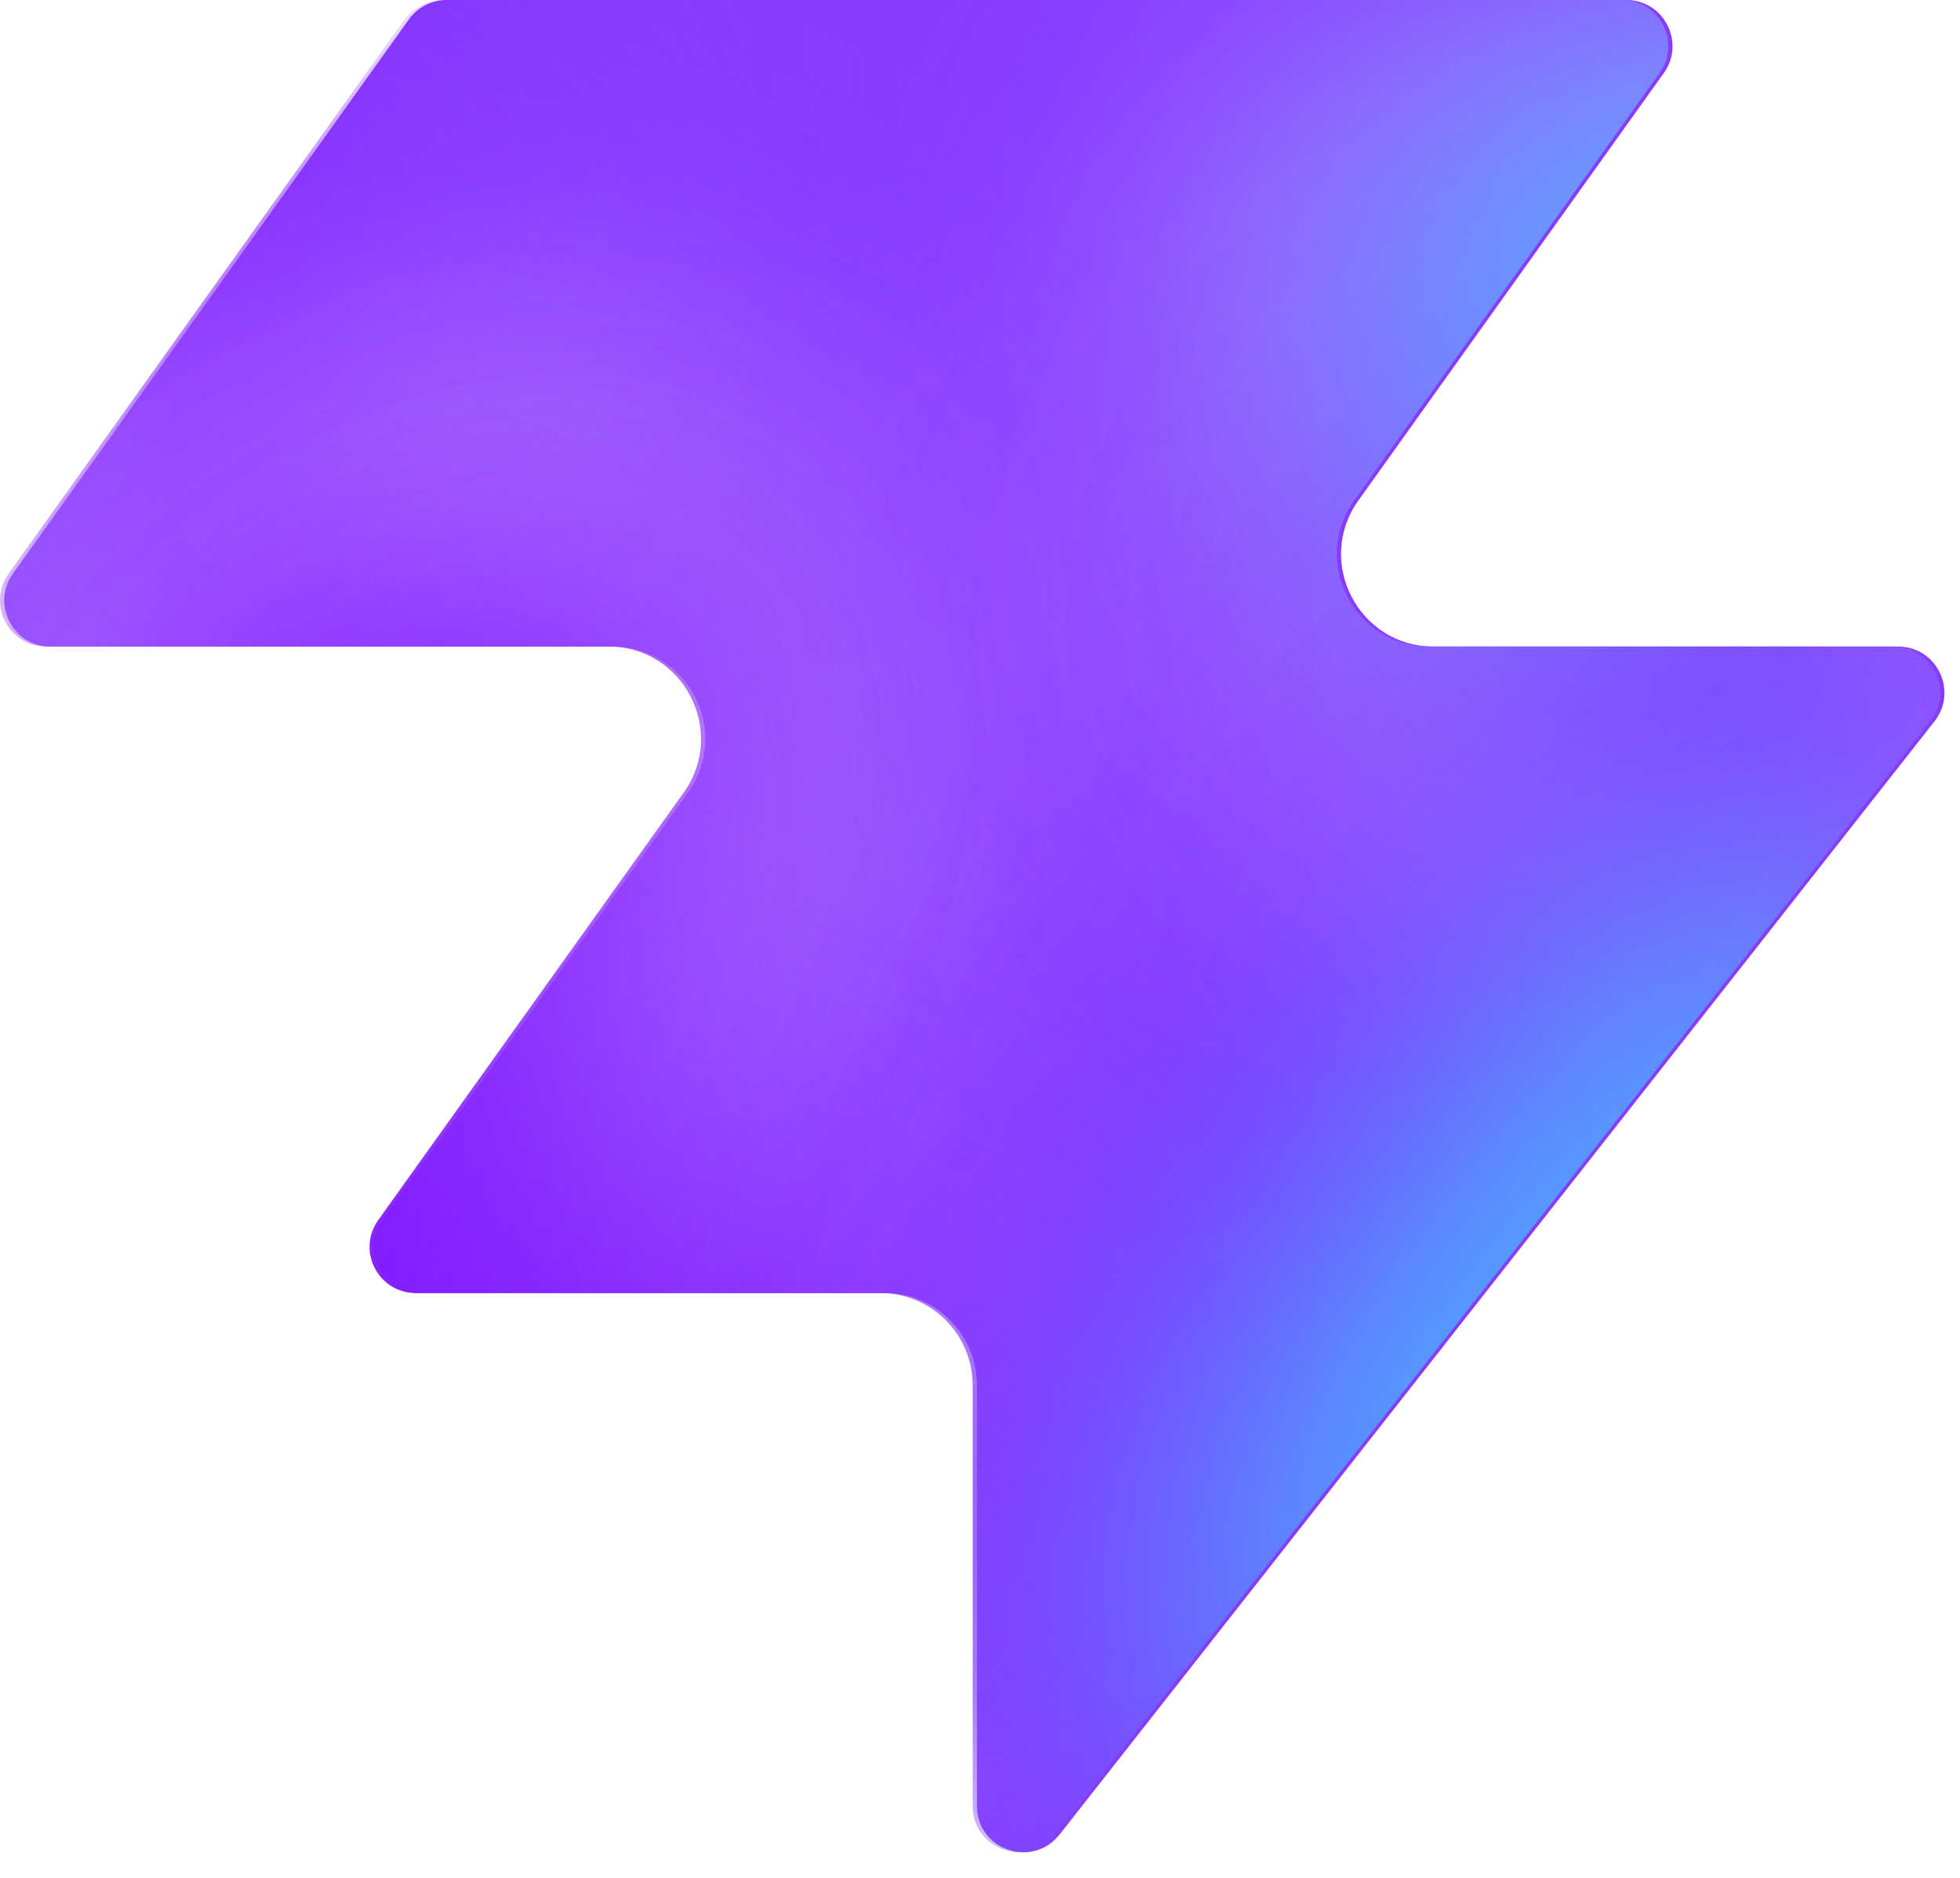
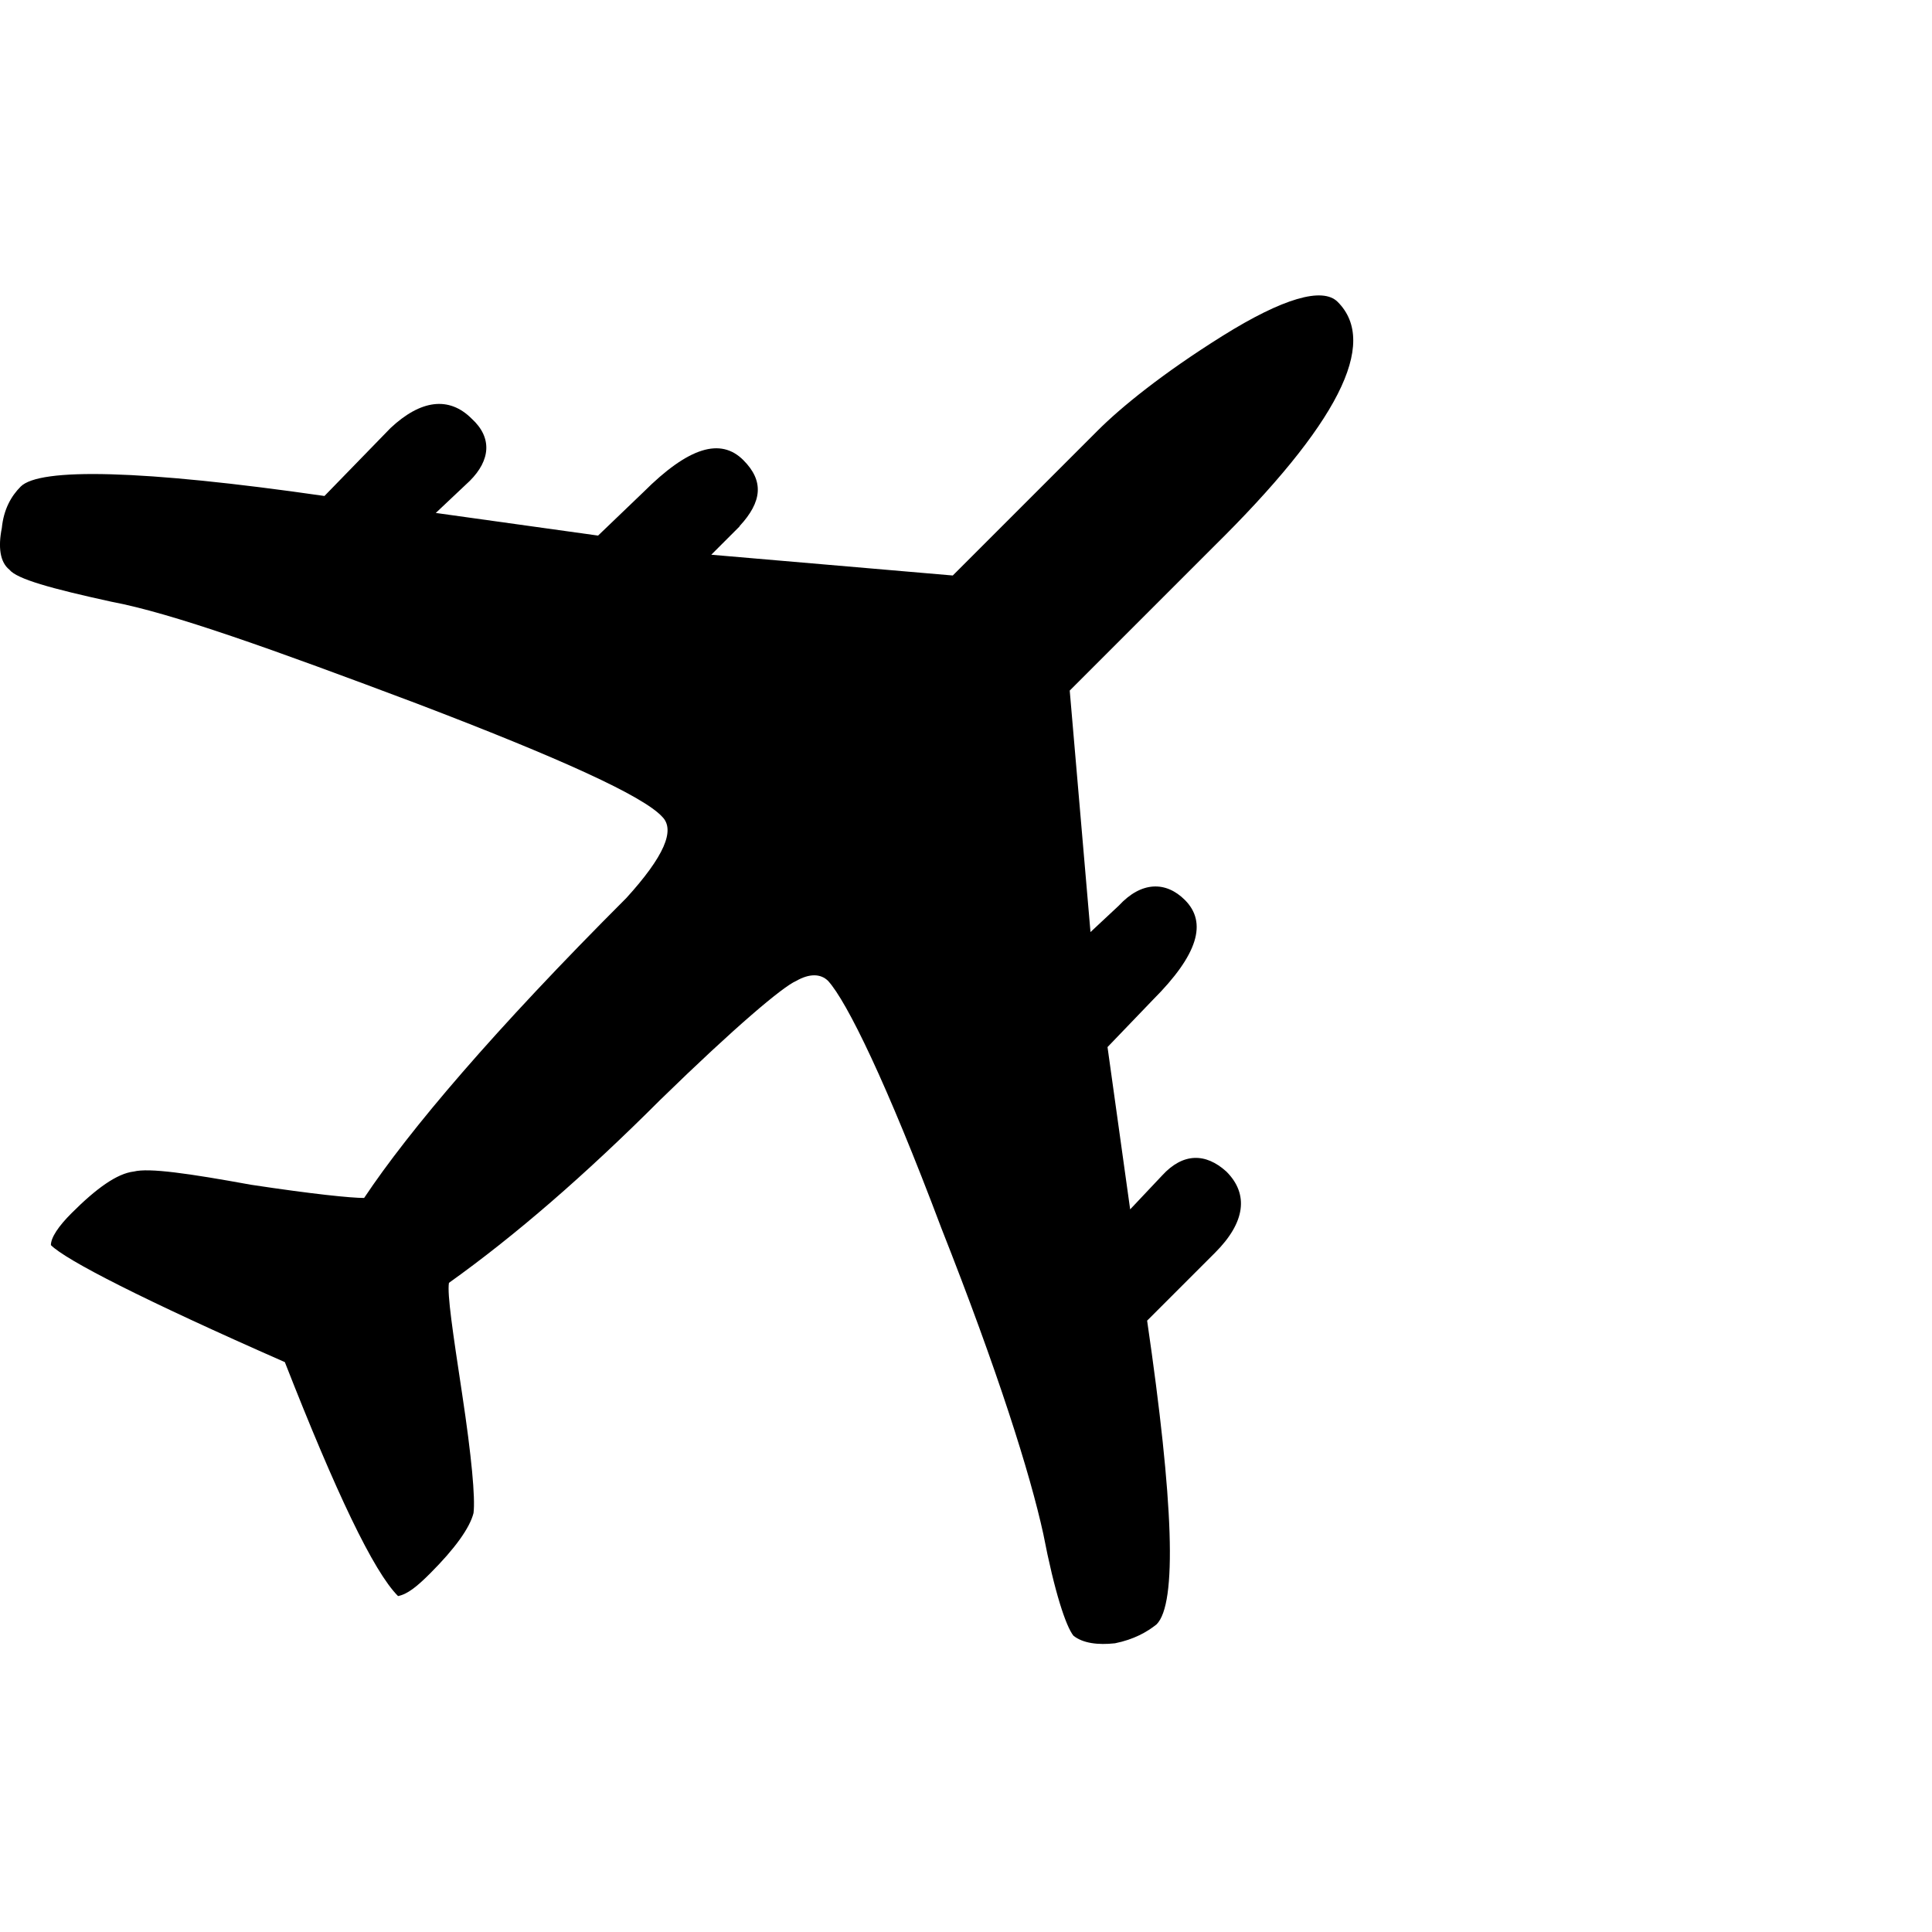
- <svg xmlns="http://www.w3.org/2000/svg" width="48" height="46" fill="none" viewBox="0 0 48 46">
-   <path fill="#863bff" d="M25.946 44.938c-.664.845-2.021.375-2.021-.698V33.937a2.26 2.26 0 0 0-2.262-2.262H10.287c-.92 0-1.456-1.04-.92-1.788l7.48-10.471c1.07-1.497 0-3.578-1.842-3.578H1.237c-.92 0-1.456-1.04-.92-1.788L10.013.474c.214-.297.556-.474.92-.474h28.894c.92 0 1.456 1.04.92 1.788l-7.48 10.471c-1.07 1.498 0 3.579 1.842 3.579h11.377c.943 0 1.473 1.088.89 1.83L25.947 44.94z" style="fill:#863bff;fill:color(display-p3 .525 .23 1);fill-opacity:1" />
-   <mask id="a" width="48" height="46" x="0" y="0" maskUnits="userSpaceOnUse" style="mask-type:alpha">
-     <path fill="#000" d="M25.842 44.938c-.664.844-2.021.375-2.021-.698V33.937a2.26 2.26 0 0 0-2.262-2.262H10.183c-.92 0-1.456-1.04-.92-1.788l7.48-10.471c1.07-1.498 0-3.579-1.842-3.579H1.133c-.92 0-1.456-1.04-.92-1.787L9.91.473c.214-.297.556-.474.92-.474h28.894c.92 0 1.456 1.04.92 1.788l-7.48 10.471c-1.07 1.498 0 3.578 1.842 3.578h11.377c.943 0 1.473 1.088.89 1.832L25.843 44.94z" style="fill:#000;fill-opacity:1" />
-   </mask>
-   <g mask="url(#a)">
-     <g filter="url(#b)">
-       <ellipse cx="5.508" cy="14.704" fill="#ede6ff" rx="5.508" ry="14.704" style="fill:#ede6ff;fill:color(display-p3 .927 .903 1);fill-opacity:1" transform="matrix(.00324 1 1 -.00324 -4.47 31.516)" />
-     </g>
-     <g filter="url(#c)">
-       <ellipse cx="10.399" cy="29.851" fill="#ede6ff" rx="10.399" ry="29.851" style="fill:#ede6ff;fill:color(display-p3 .927 .903 1);fill-opacity:1" transform="matrix(.00324 1 1 -.00324 -39.328 7.883)" />
-     </g>
-     <g filter="url(#d)">
-       <ellipse cx="5.508" cy="30.487" fill="#7e14ff" rx="5.508" ry="30.487" style="fill:#7e14ff;fill:color(display-p3 .492 .077 1);fill-opacity:1" transform="rotate(89.814 -25.913 -14.639)scale(1 -1)" />
-     </g>
-     <g filter="url(#e)">
-       <ellipse cx="5.508" cy="30.599" fill="#7e14ff" rx="5.508" ry="30.599" style="fill:#7e14ff;fill:color(display-p3 .492 .077 1);fill-opacity:1" transform="rotate(89.814 -32.644 -3.334)scale(1 -1)" />
-     </g>
-     <g filter="url(#f)">
-       <ellipse cx="5.508" cy="30.599" fill="#7e14ff" rx="5.508" ry="30.599" style="fill:#7e14ff;fill:color(display-p3 .492 .077 1);fill-opacity:1" transform="matrix(.00324 1 1 -.00324 -34.34 30.47)" />
-     </g>
-     <g filter="url(#g)">
-       <ellipse cx="14.072" cy="22.078" fill="#ede6ff" rx="14.072" ry="22.078" style="fill:#ede6ff;fill:color(display-p3 .927 .903 1);fill-opacity:1" transform="rotate(93.35 24.506 48.493)scale(-1 1)" />
-     </g>
-     <g filter="url(#h)">
-       <ellipse cx="3.47" cy="21.501" fill="#7e14ff" rx="3.47" ry="21.501" style="fill:#7e14ff;fill:color(display-p3 .492 .077 1);fill-opacity:1" transform="rotate(89.009 28.708 47.59)scale(-1 1)" />
-     </g>
-     <g filter="url(#i)">
-       <ellipse cx="3.47" cy="21.501" fill="#7e14ff" rx="3.47" ry="21.501" style="fill:#7e14ff;fill:color(display-p3 .492 .077 1);fill-opacity:1" transform="rotate(89.009 28.708 47.59)scale(-1 1)" />
-     </g>
-     <g filter="url(#j)">
-       <ellipse cx=".387" cy="8.972" fill="#7e14ff" rx="4.407" ry="29.108" style="fill:#7e14ff;fill:color(display-p3 .492 .077 1);fill-opacity:1" transform="rotate(39.51 .387 8.972)" />
-     </g>
-     <g filter="url(#k)">
-       <ellipse cx="47.523" cy="-6.092" fill="#7e14ff" rx="4.407" ry="29.108" style="fill:#7e14ff;fill:color(display-p3 .492 .077 1);fill-opacity:1" transform="rotate(37.892 47.523 -6.092)" />
-     </g>
-     <g filter="url(#l)">
-       <ellipse cx="41.412" cy="6.333" fill="#47bfff" rx="5.971" ry="9.665" style="fill:#47bfff;fill:color(display-p3 .28 .748 1);fill-opacity:1" transform="rotate(37.892 41.412 6.333)" />
-     </g>
-     <g filter="url(#m)">
-       <ellipse cx="-1.879" cy="38.332" fill="#7e14ff" rx="4.407" ry="29.108" style="fill:#7e14ff;fill:color(display-p3 .492 .077 1);fill-opacity:1" transform="rotate(37.892 -1.88 38.332)" />
-     </g>
-     <g filter="url(#n)">
-       <ellipse cx="-1.879" cy="38.332" fill="#7e14ff" rx="4.407" ry="29.108" style="fill:#7e14ff;fill:color(display-p3 .492 .077 1);fill-opacity:1" transform="rotate(37.892 -1.88 38.332)" />
-     </g>
-     <g filter="url(#o)">
-       <ellipse cx="35.651" cy="29.907" fill="#7e14ff" rx="4.407" ry="29.108" style="fill:#7e14ff;fill:color(display-p3 .492 .077 1);fill-opacity:1" transform="rotate(37.892 35.651 29.907)" />
-     </g>
-     <g filter="url(#p)">
-       <ellipse cx="38.418" cy="32.4" fill="#47bfff" rx="5.971" ry="15.297" style="fill:#47bfff;fill:color(display-p3 .28 .748 1);fill-opacity:1" transform="rotate(37.892 38.418 32.4)" />
-     </g>
-   </g>
-   <defs>
-     <filter id="b" width="60.045" height="41.654" x="-19.77" y="16.149" color-interpolation-filters="sRGB" filterUnits="userSpaceOnUse">
-       <feFlood flood-opacity="0" result="BackgroundImageFix" />
-       <feBlend in="SourceGraphic" in2="BackgroundImageFix" result="shape" />
-       <feGaussianBlur result="effect1_foregroundBlur_2002_17158" stdDeviation="7.659" />
-     </filter>
-     <filter id="c" width="90.34" height="51.437" x="-54.613" y="-7.533" color-interpolation-filters="sRGB" filterUnits="userSpaceOnUse">
-       <feFlood flood-opacity="0" result="BackgroundImageFix" />
-       <feBlend in="SourceGraphic" in2="BackgroundImageFix" result="shape" />
-       <feGaussianBlur result="effect1_foregroundBlur_2002_17158" stdDeviation="7.659" />
-     </filter>
-     <filter id="d" width="79.355" height="29.4" x="-49.64" y="2.03" color-interpolation-filters="sRGB" filterUnits="userSpaceOnUse">
-       <feFlood flood-opacity="0" result="BackgroundImageFix" />
-       <feBlend in="SourceGraphic" in2="BackgroundImageFix" result="shape" />
-       <feGaussianBlur result="effect1_foregroundBlur_2002_17158" stdDeviation="4.596" />
-     </filter>
-     <filter id="e" width="79.579" height="29.4" x="-45.045" y="20.029" color-interpolation-filters="sRGB" filterUnits="userSpaceOnUse">
-       <feFlood flood-opacity="0" result="BackgroundImageFix" />
-       <feBlend in="SourceGraphic" in2="BackgroundImageFix" result="shape" />
-       <feGaussianBlur result="effect1_foregroundBlur_2002_17158" stdDeviation="4.596" />
-     </filter>
-     <filter id="f" width="79.579" height="29.4" x="-43.513" y="21.178" color-interpolation-filters="sRGB" filterUnits="userSpaceOnUse">
-       <feFlood flood-opacity="0" result="BackgroundImageFix" />
-       <feBlend in="SourceGraphic" in2="BackgroundImageFix" result="shape" />
-       <feGaussianBlur result="effect1_foregroundBlur_2002_17158" stdDeviation="4.596" />
-     </filter>
-     <filter id="g" width="74.749" height="58.852" x="15.756" y="-17.901" color-interpolation-filters="sRGB" filterUnits="userSpaceOnUse">
-       <feFlood flood-opacity="0" result="BackgroundImageFix" />
-       <feBlend in="SourceGraphic" in2="BackgroundImageFix" result="shape" />
-       <feGaussianBlur result="effect1_foregroundBlur_2002_17158" stdDeviation="7.659" />
-     </filter>
-     <filter id="h" width="61.377" height="25.362" x="23.548" y="2.284" color-interpolation-filters="sRGB" filterUnits="userSpaceOnUse">
-       <feFlood flood-opacity="0" result="BackgroundImageFix" />
-       <feBlend in="SourceGraphic" in2="BackgroundImageFix" result="shape" />
-       <feGaussianBlur result="effect1_foregroundBlur_2002_17158" stdDeviation="4.596" />
-     </filter>
-     <filter id="i" width="61.377" height="25.362" x="23.548" y="2.284" color-interpolation-filters="sRGB" filterUnits="userSpaceOnUse">
-       <feFlood flood-opacity="0" result="BackgroundImageFix" />
-       <feBlend in="SourceGraphic" in2="BackgroundImageFix" result="shape" />
-       <feGaussianBlur result="effect1_foregroundBlur_2002_17158" stdDeviation="4.596" />
-     </filter>
-     <filter id="j" width="56.045" height="63.649" x="-27.636" y="-22.853" color-interpolation-filters="sRGB" filterUnits="userSpaceOnUse">
-       <feFlood flood-opacity="0" result="BackgroundImageFix" />
-       <feBlend in="SourceGraphic" in2="BackgroundImageFix" result="shape" />
-       <feGaussianBlur result="effect1_foregroundBlur_2002_17158" stdDeviation="4.596" />
-     </filter>
-     <filter id="k" width="54.814" height="64.646" x="20.116" y="-38.415" color-interpolation-filters="sRGB" filterUnits="userSpaceOnUse">
-       <feFlood flood-opacity="0" result="BackgroundImageFix" />
-       <feBlend in="SourceGraphic" in2="BackgroundImageFix" result="shape" />
-       <feGaussianBlur result="effect1_foregroundBlur_2002_17158" stdDeviation="4.596" />
-     </filter>
-     <filter id="l" width="33.541" height="35.313" x="24.641" y="-11.323" color-interpolation-filters="sRGB" filterUnits="userSpaceOnUse">
-       <feFlood flood-opacity="0" result="BackgroundImageFix" />
-       <feBlend in="SourceGraphic" in2="BackgroundImageFix" result="shape" />
-       <feGaussianBlur result="effect1_foregroundBlur_2002_17158" stdDeviation="4.596" />
-     </filter>
-     <filter id="m" width="54.814" height="64.646" x="-29.286" y="6.009" color-interpolation-filters="sRGB" filterUnits="userSpaceOnUse">
-       <feFlood flood-opacity="0" result="BackgroundImageFix" />
-       <feBlend in="SourceGraphic" in2="BackgroundImageFix" result="shape" />
-       <feGaussianBlur result="effect1_foregroundBlur_2002_17158" stdDeviation="4.596" />
-     </filter>
-     <filter id="n" width="54.814" height="64.646" x="-29.286" y="6.009" color-interpolation-filters="sRGB" filterUnits="userSpaceOnUse">
-       <feFlood flood-opacity="0" result="BackgroundImageFix" />
-       <feBlend in="SourceGraphic" in2="BackgroundImageFix" result="shape" />
-       <feGaussianBlur result="effect1_foregroundBlur_2002_17158" stdDeviation="4.596" />
-     </filter>
-     <filter id="o" width="54.814" height="64.646" x="8.244" y="-2.416" color-interpolation-filters="sRGB" filterUnits="userSpaceOnUse">
-       <feFlood flood-opacity="0" result="BackgroundImageFix" />
-       <feBlend in="SourceGraphic" in2="BackgroundImageFix" result="shape" />
-       <feGaussianBlur result="effect1_foregroundBlur_2002_17158" stdDeviation="4.596" />
-     </filter>
-     <filter id="p" width="39.409" height="43.623" x="18.713" y="10.588" color-interpolation-filters="sRGB" filterUnits="userSpaceOnUse">
-       <feFlood flood-opacity="0" result="BackgroundImageFix" />
-       <feBlend in="SourceGraphic" in2="BackgroundImageFix" result="shape" />
-       <feGaussianBlur result="effect1_foregroundBlur_2002_17158" stdDeviation="4.596" />
-     </filter>
-   </defs>
+ <svg xmlns="http://www.w3.org/2000/svg" fill="#000000" width="800px" height="800px" viewBox="0 0 32 32" version="1.1">
+   <path d="M12.25 8.719l-0.469 0.469 4 0.344 2.406-2.406c0.375-0.375 1.063-0.938 2.063-1.563s1.656-0.813 1.906-0.563c0.688 0.688 0 2.031-2.063 4.063l-2.375 2.375 0.344 4 0.469-0.438c0.375-0.406 0.781-0.406 1.094-0.094 0.375 0.375 0.219 0.906-0.531 1.656l-0.75 0.781 0.375 2.688 0.531-0.563c0.344-0.375 0.719-0.375 1.063-0.063 0.375 0.375 0.313 0.844-0.188 1.344l-1.125 1.125c0.438 3 0.5 4.688 0.156 5.031-0.156 0.125-0.375 0.25-0.688 0.313-0.281 0.031-0.531 0-0.688-0.125-0.125-0.156-0.313-0.719-0.5-1.688-0.219-1-0.75-2.688-1.688-5.063-0.906-2.406-1.563-3.75-1.875-4.094-0.125-0.125-0.313-0.125-0.531 0-0.219 0.094-1 0.75-2.25 1.969-1.25 1.25-2.406 2.25-3.5 3.031-0.031 0.188 0.063 0.813 0.219 1.844s0.219 1.719 0.188 1.969c-0.063 0.25-0.313 0.594-0.719 1-0.219 0.219-0.375 0.344-0.531 0.375-0.406-0.406-1.031-1.719-1.875-3.875-2.344-1.031-3.625-1.688-3.875-1.938 0-0.125 0.125-0.313 0.344-0.531 0.406-0.406 0.75-0.656 1.031-0.688 0.25-0.063 0.906 0.031 1.938 0.219 1.031 0.156 1.656 0.219 1.875 0.219 0.75-1.125 2.156-2.781 4.344-4.969 0.625-0.688 0.813-1.125 0.594-1.344-0.313-0.344-1.688-0.969-4.063-1.875-2.406-0.906-4.063-1.5-5.063-1.688-1-0.219-1.563-0.375-1.688-0.531-0.156-0.125-0.188-0.375-0.125-0.688 0.031-0.313 0.156-0.531 0.313-0.688 0.313-0.313 2-0.281 5.031 0.156l1.094-1.125c0.5-0.469 0.969-0.531 1.344-0.156 0.344 0.313 0.313 0.688-0.031 1.031l-0.563 0.531 2.688 0.375 0.75-0.719c0.75-0.75 1.281-0.906 1.656-0.531 0.344 0.344 0.313 0.688-0.063 1.094z" />
</svg>
